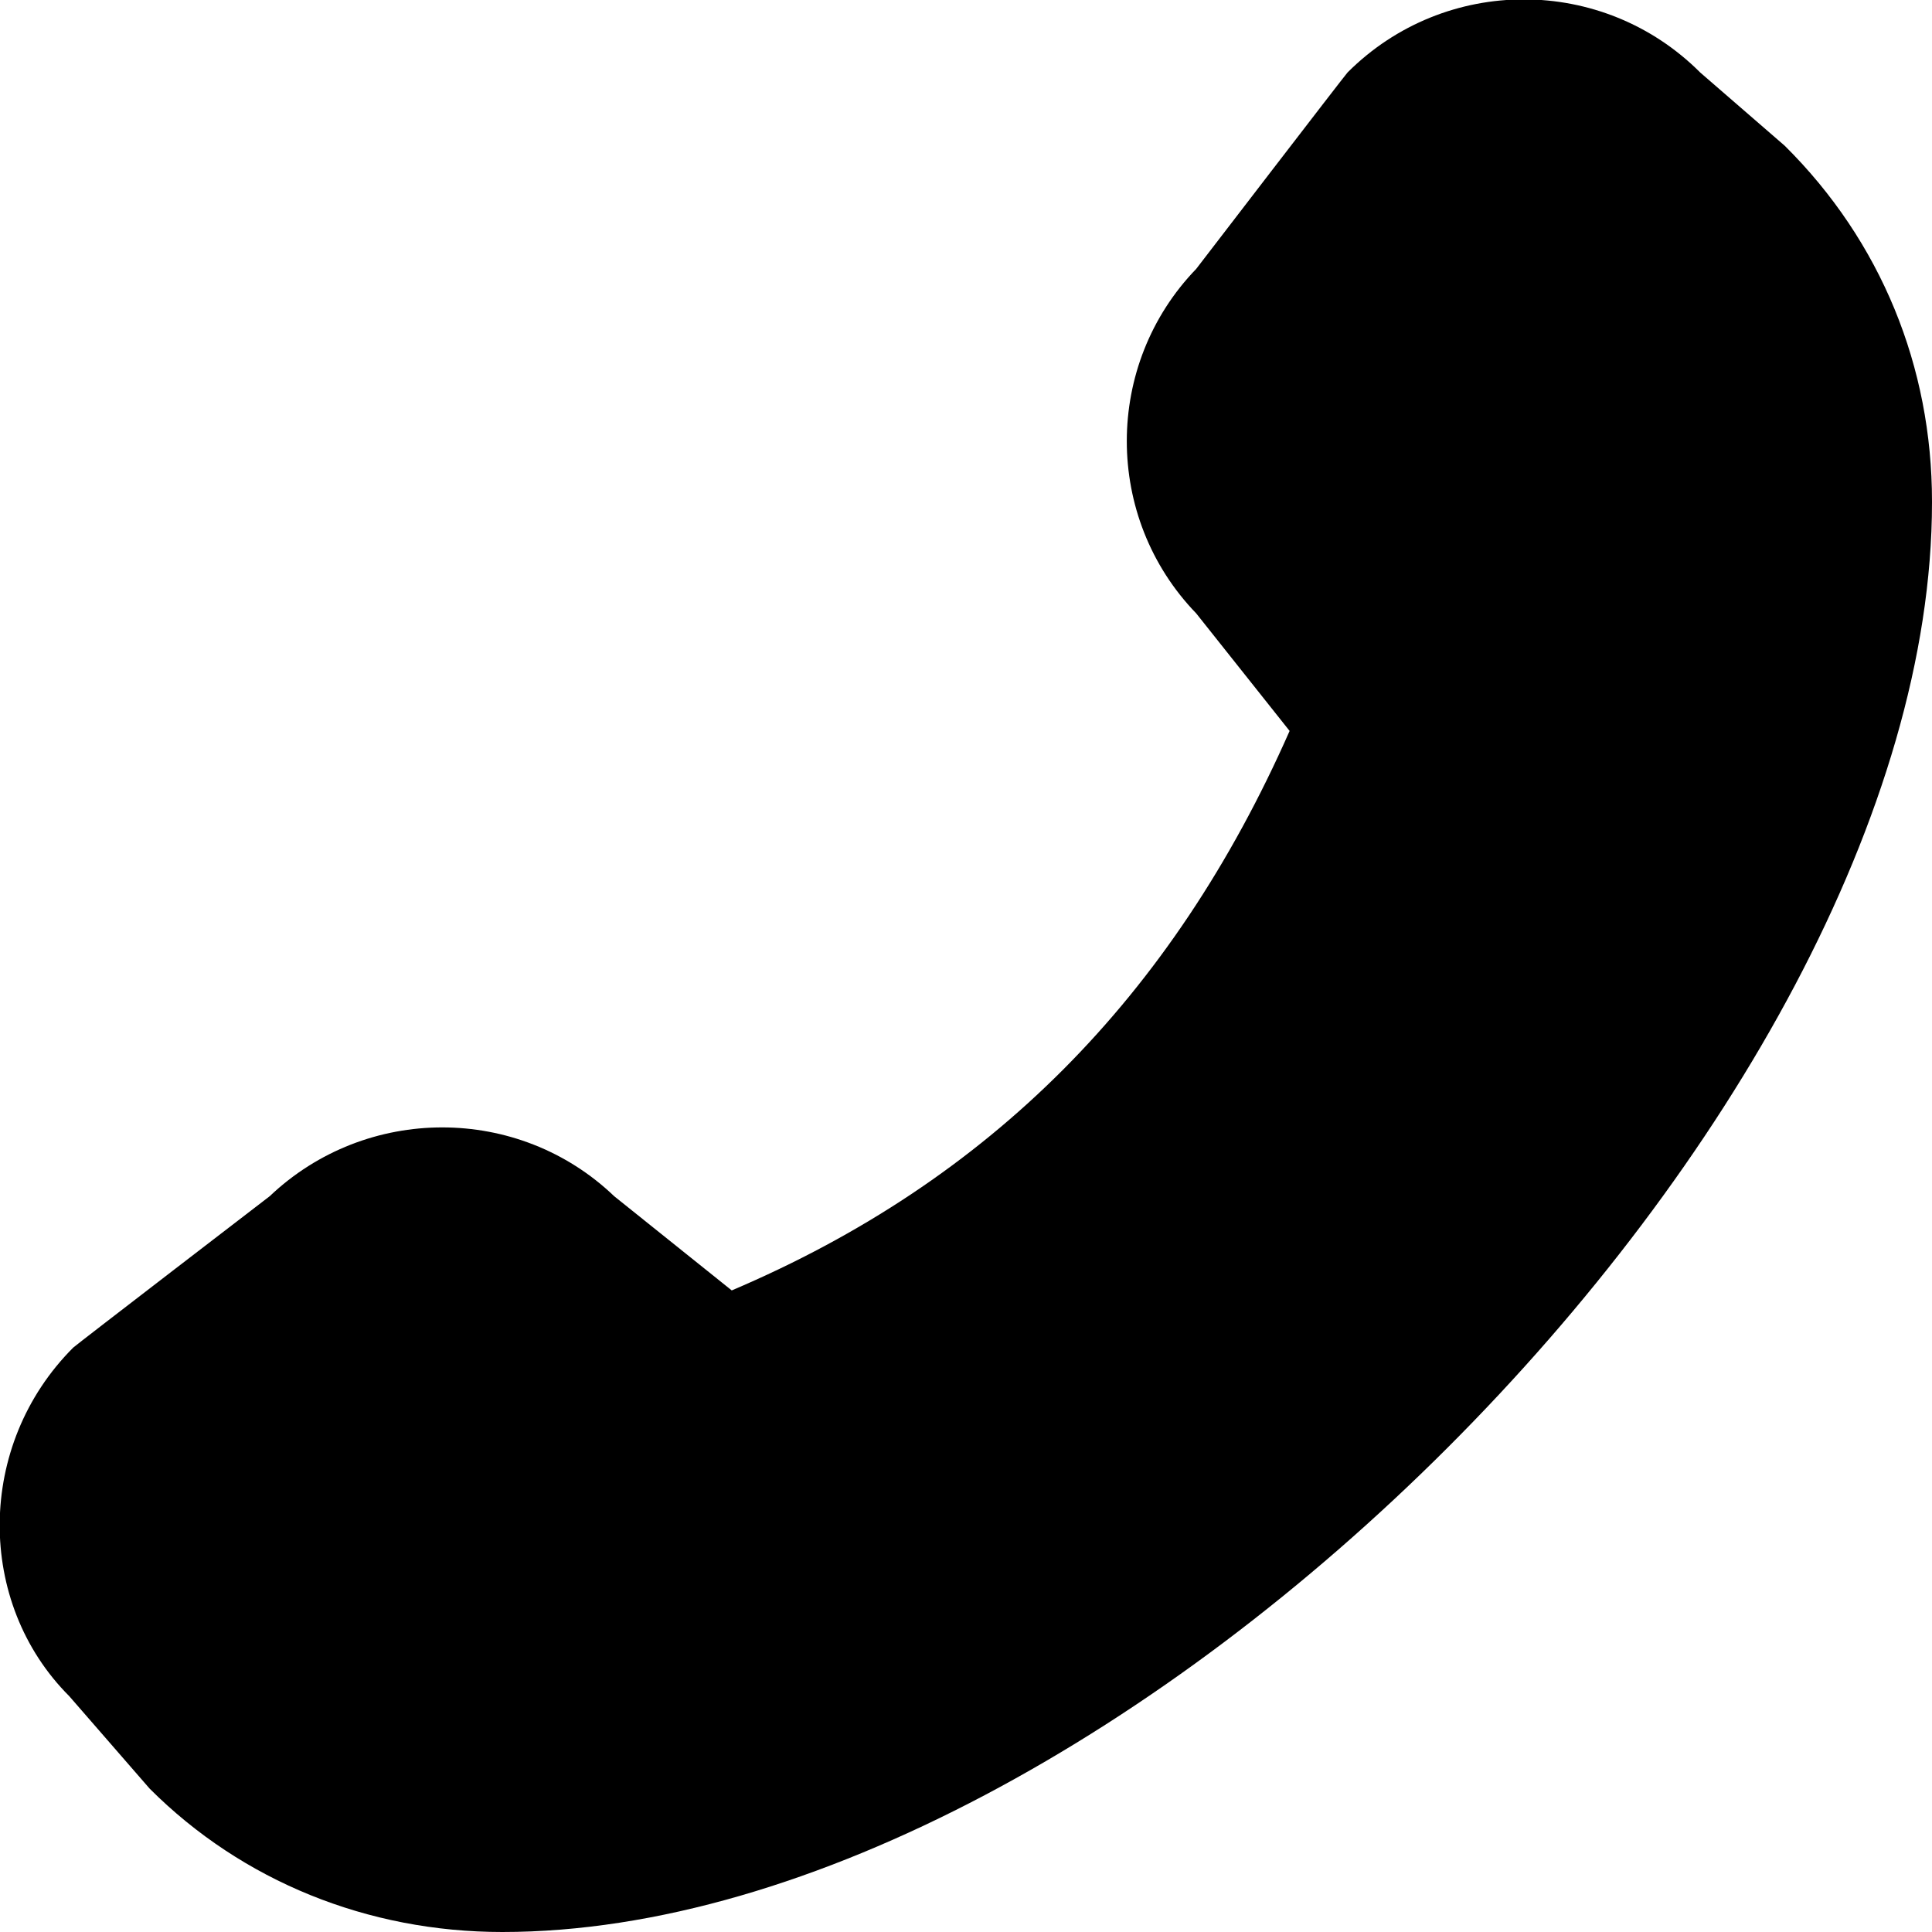
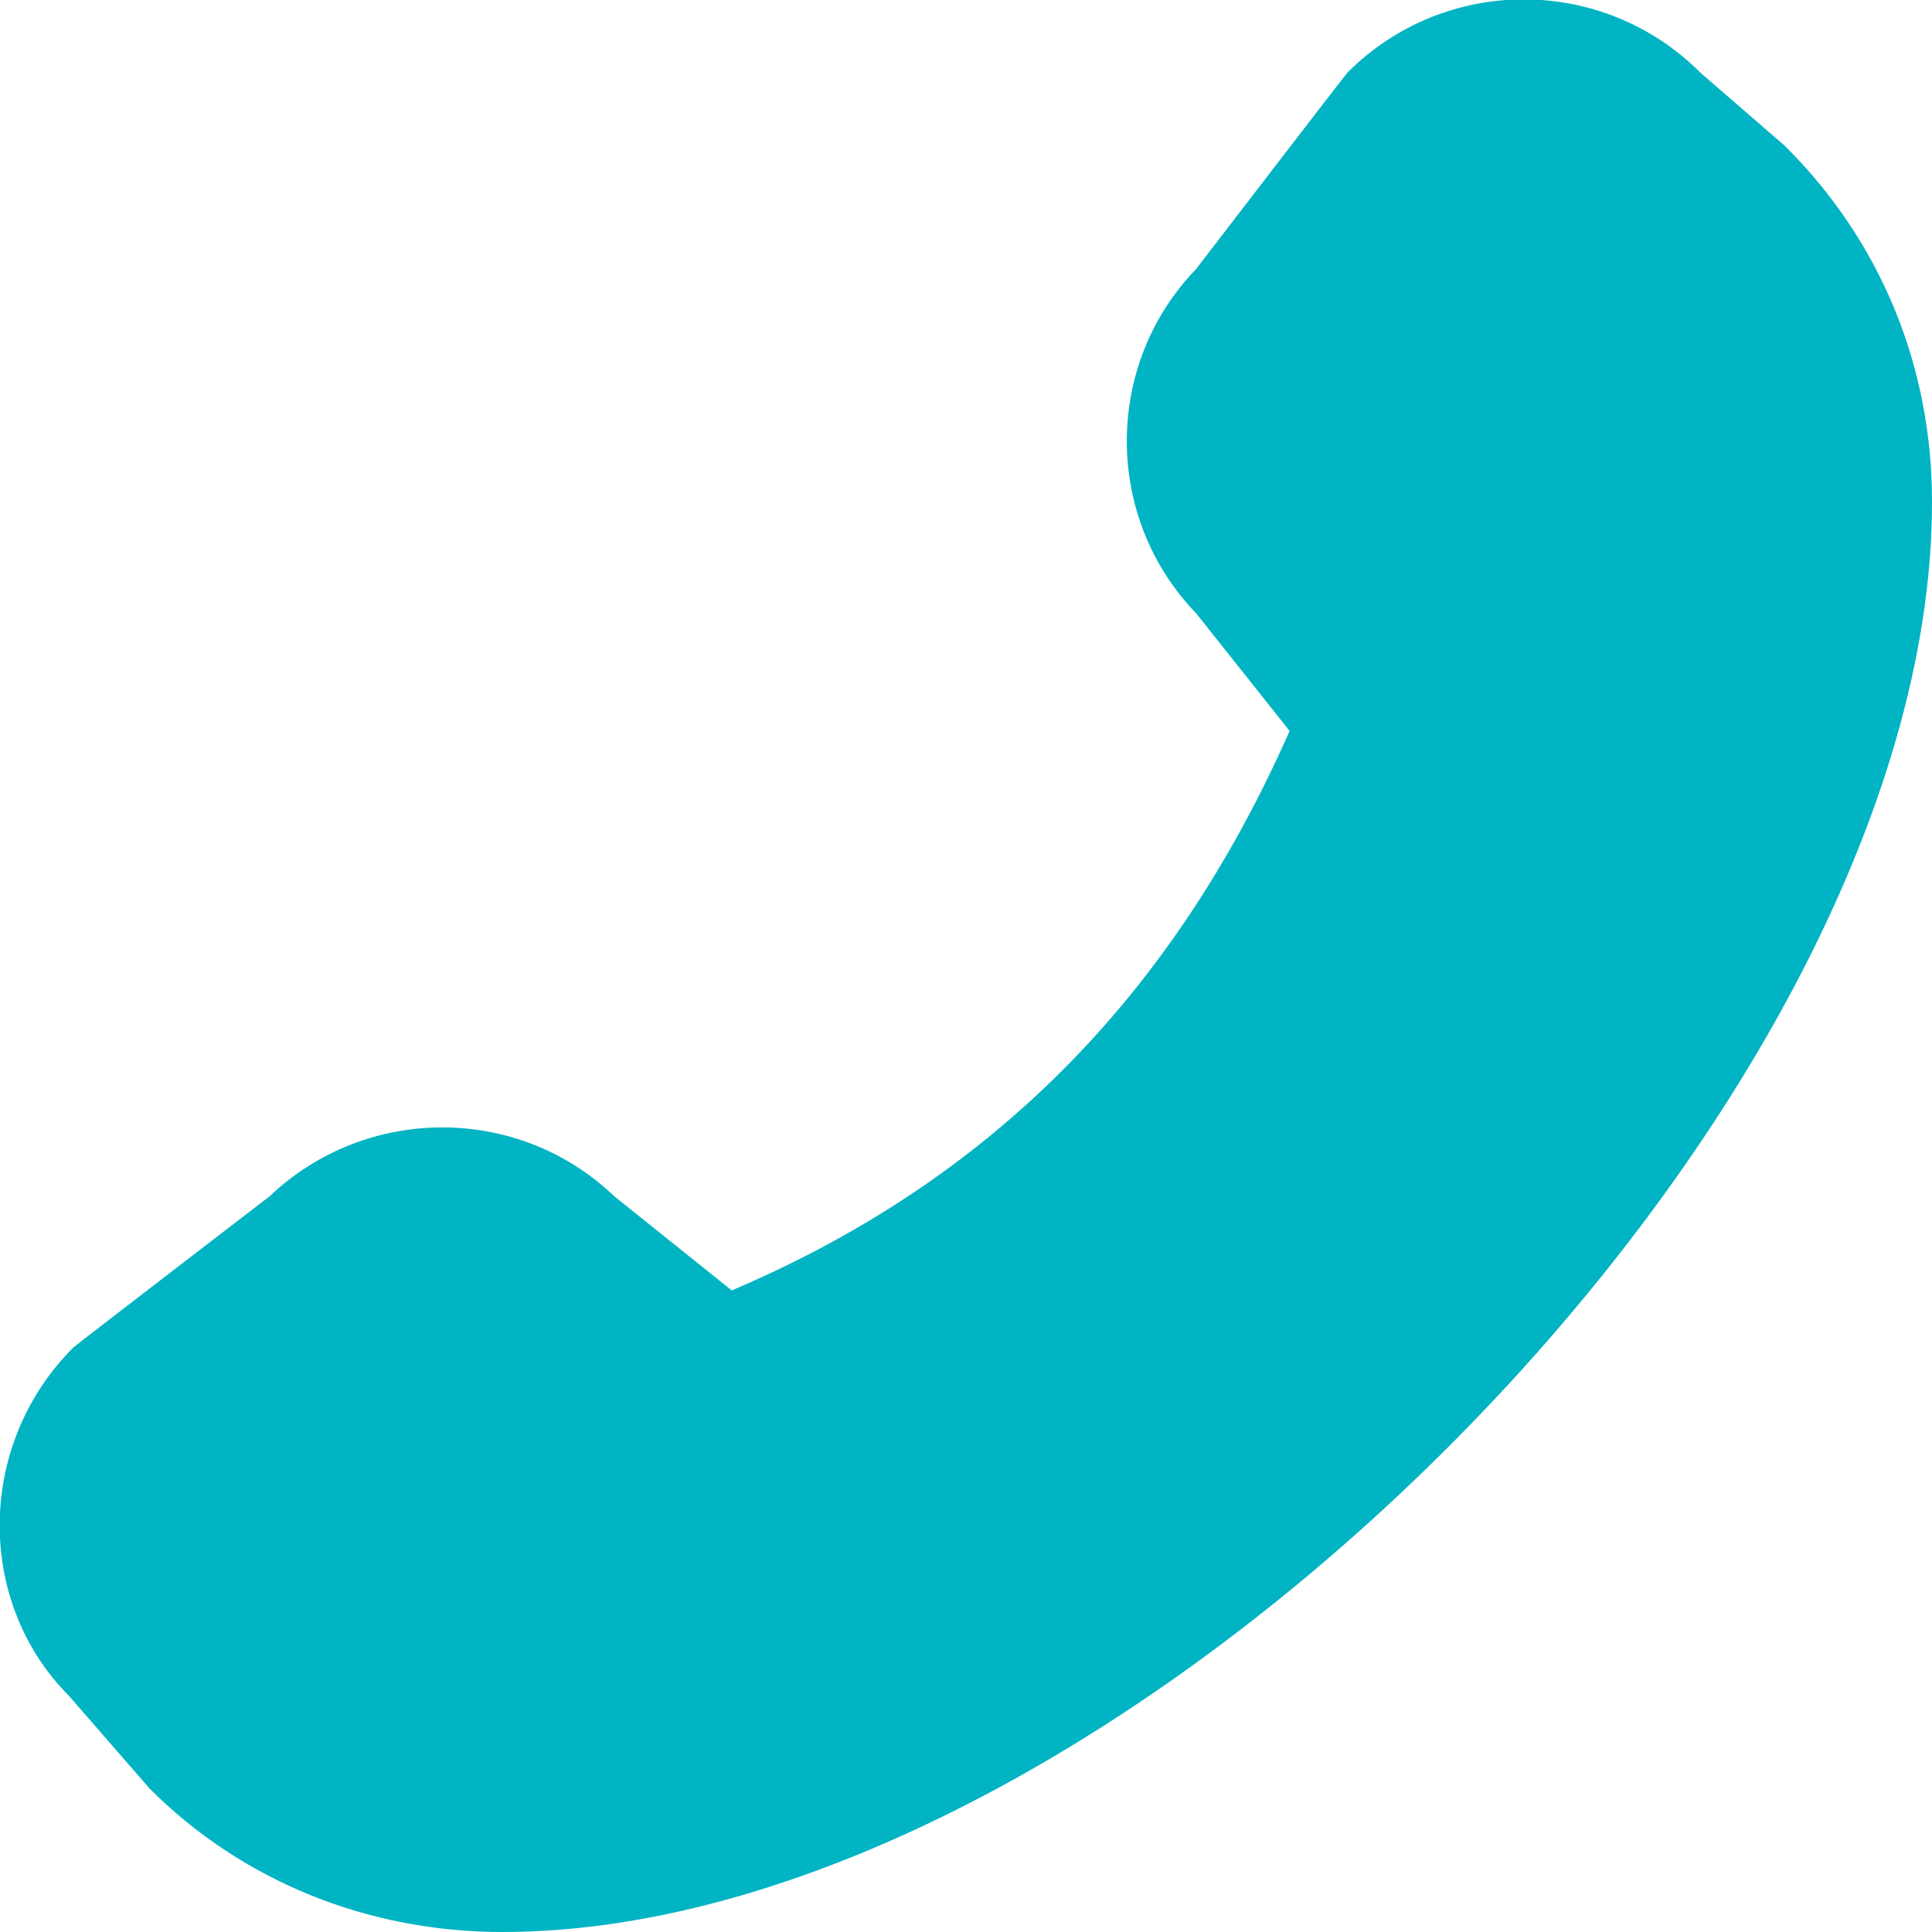
- <svg xmlns="http://www.w3.org/2000/svg" id="Layer_1" data-name="Layer 1" viewBox="0 0 24 24" width="512" height="512">
+ <svg xmlns="http://www.w3.org/2000/svg" id="Layer_1" data-name="Layer 1" viewBox="0 0 24 24" width="512" height="512" fill="#00b4c3">
  <path d="M24,6.24c0,7.64-10.13,17.76-17.76,17.76-1.67,0-3.23-.63-4.38-1.78l-1-1.15c-1.16-1.16-1.16-3.12,.05-4.33,.03-.03,2.44-1.88,2.44-1.88,1.2-1.14,3.09-1.14,4.28,0l1.46,1.17c3.2-1.36,5.47-3.64,6.93-6.95l-1.16-1.46c-1.15-1.19-1.15-3.09,0-4.28,0,0,1.85-2.41,1.88-2.44,1.21-1.21,3.17-1.21,4.38,0l1.05,.91c1.2,1.19,1.83,2.75,1.83,4.42Z" />
</svg>
